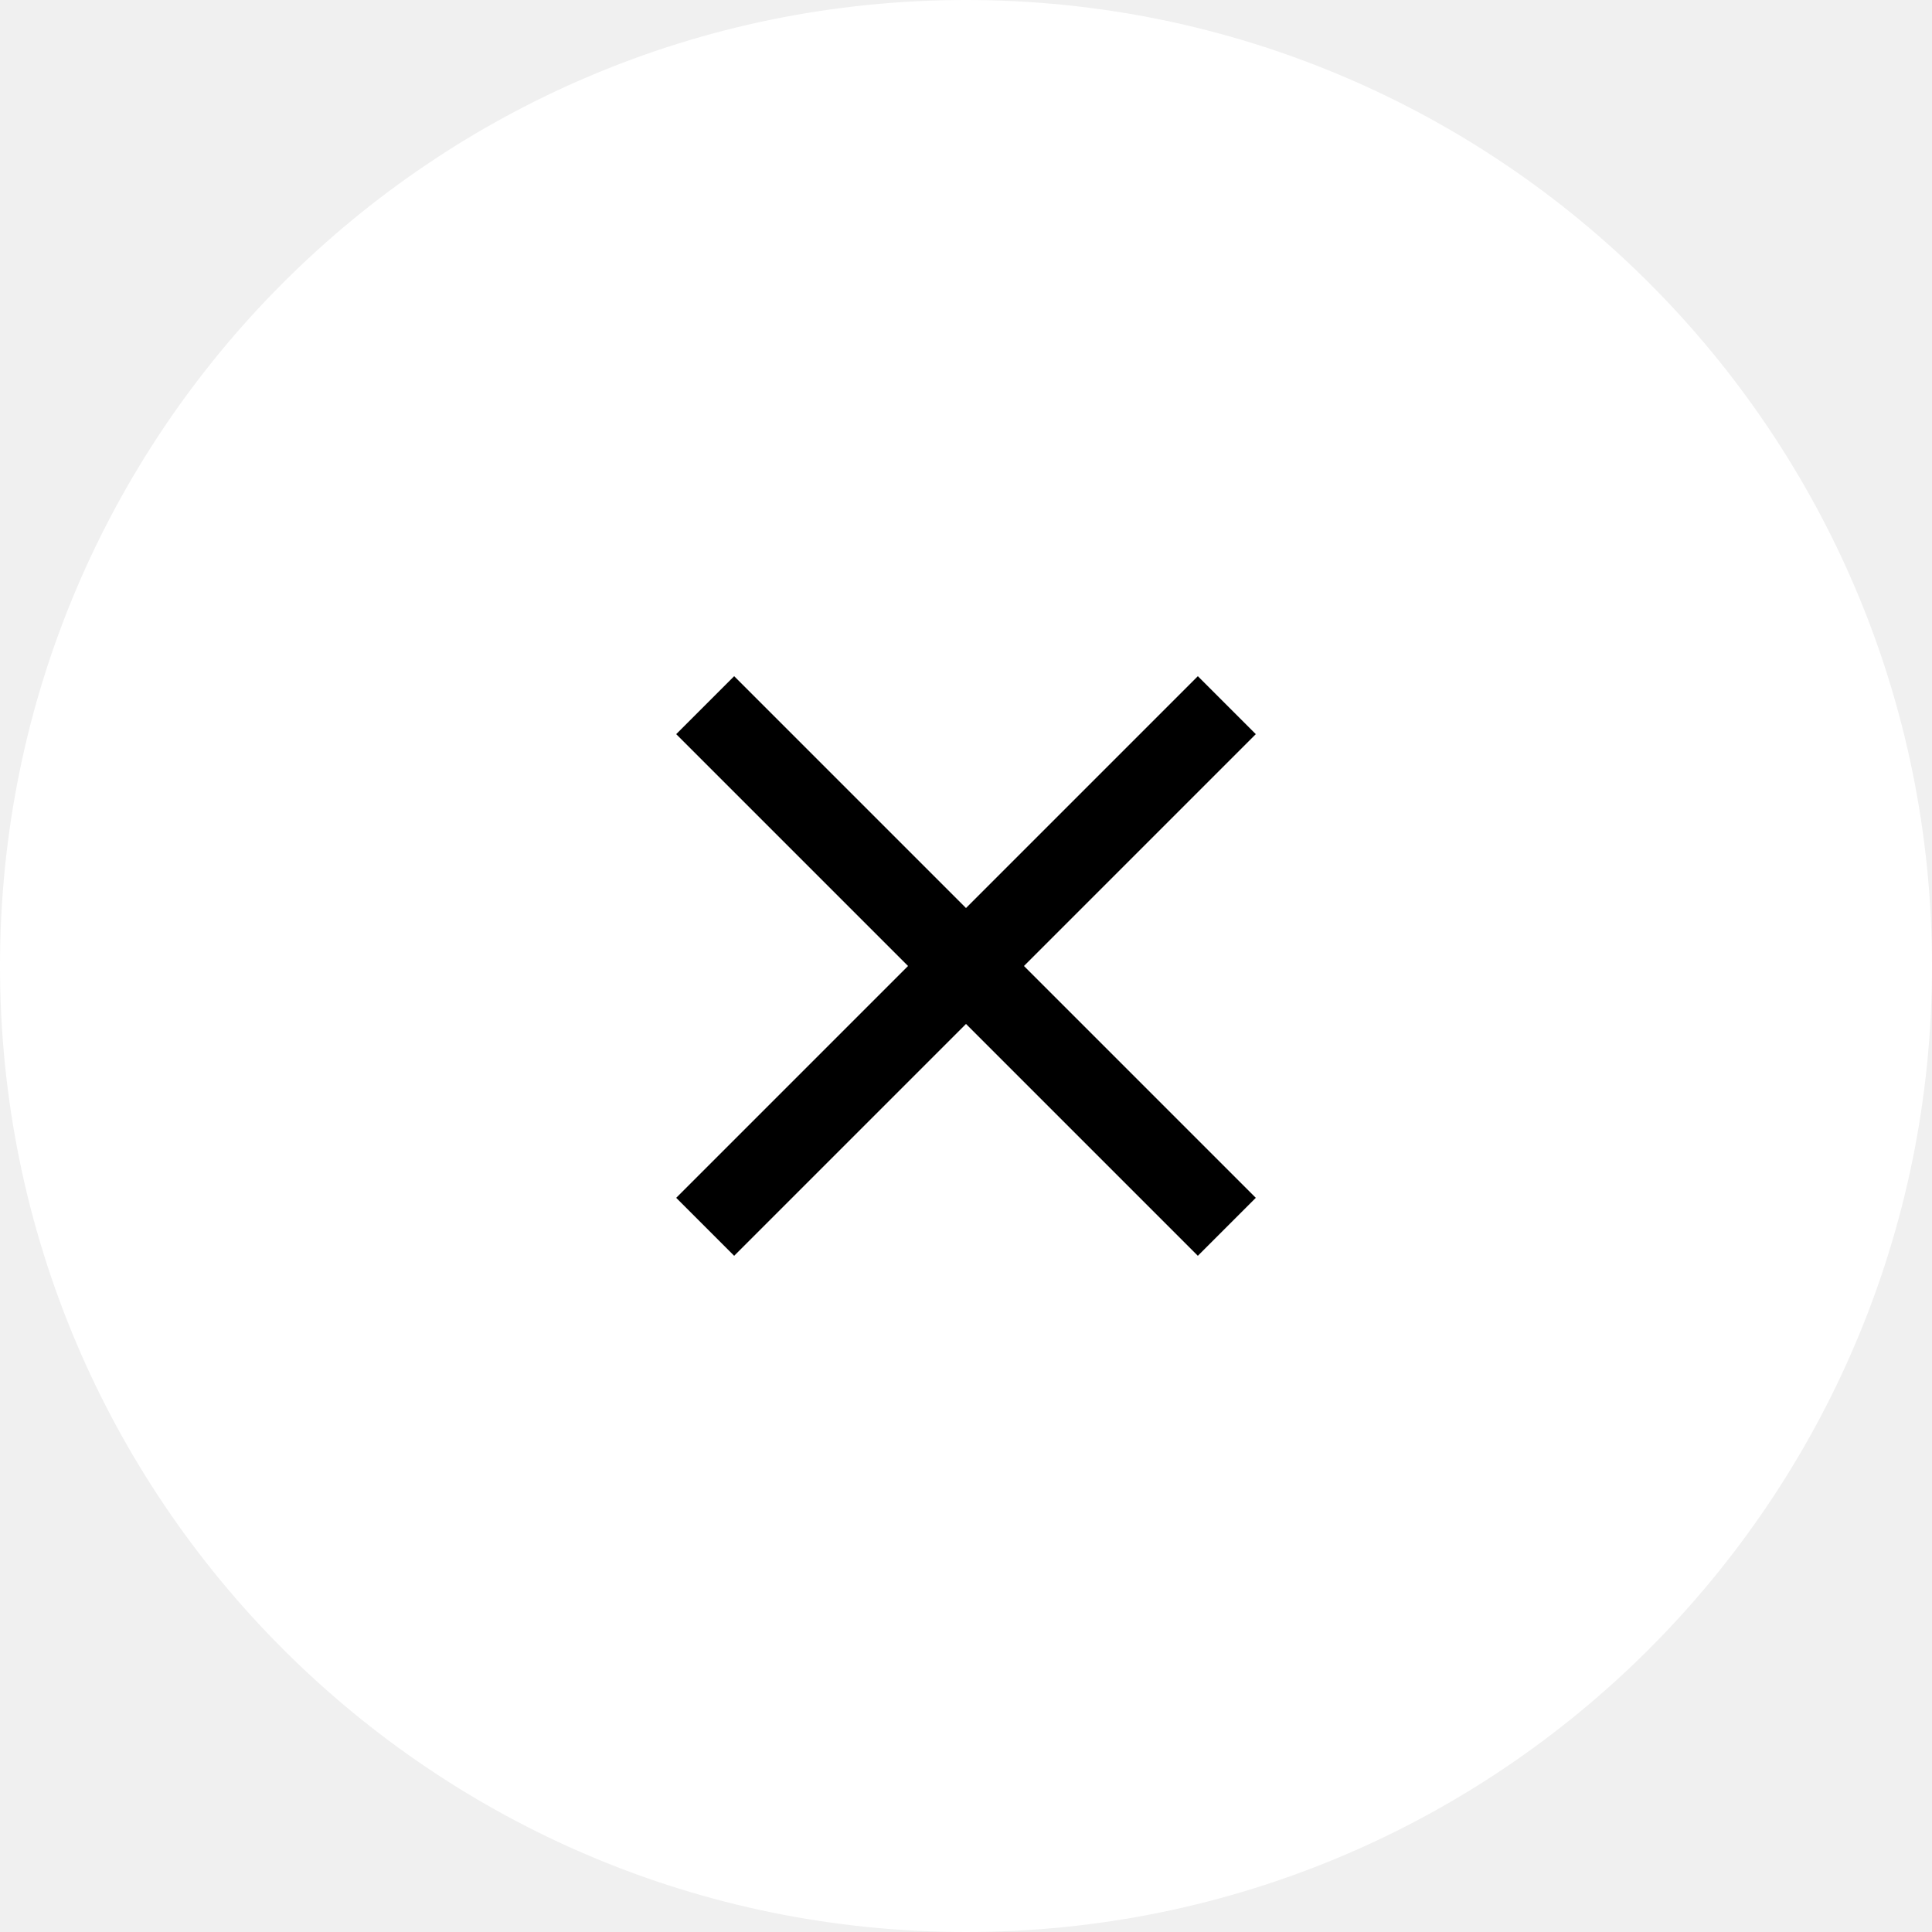
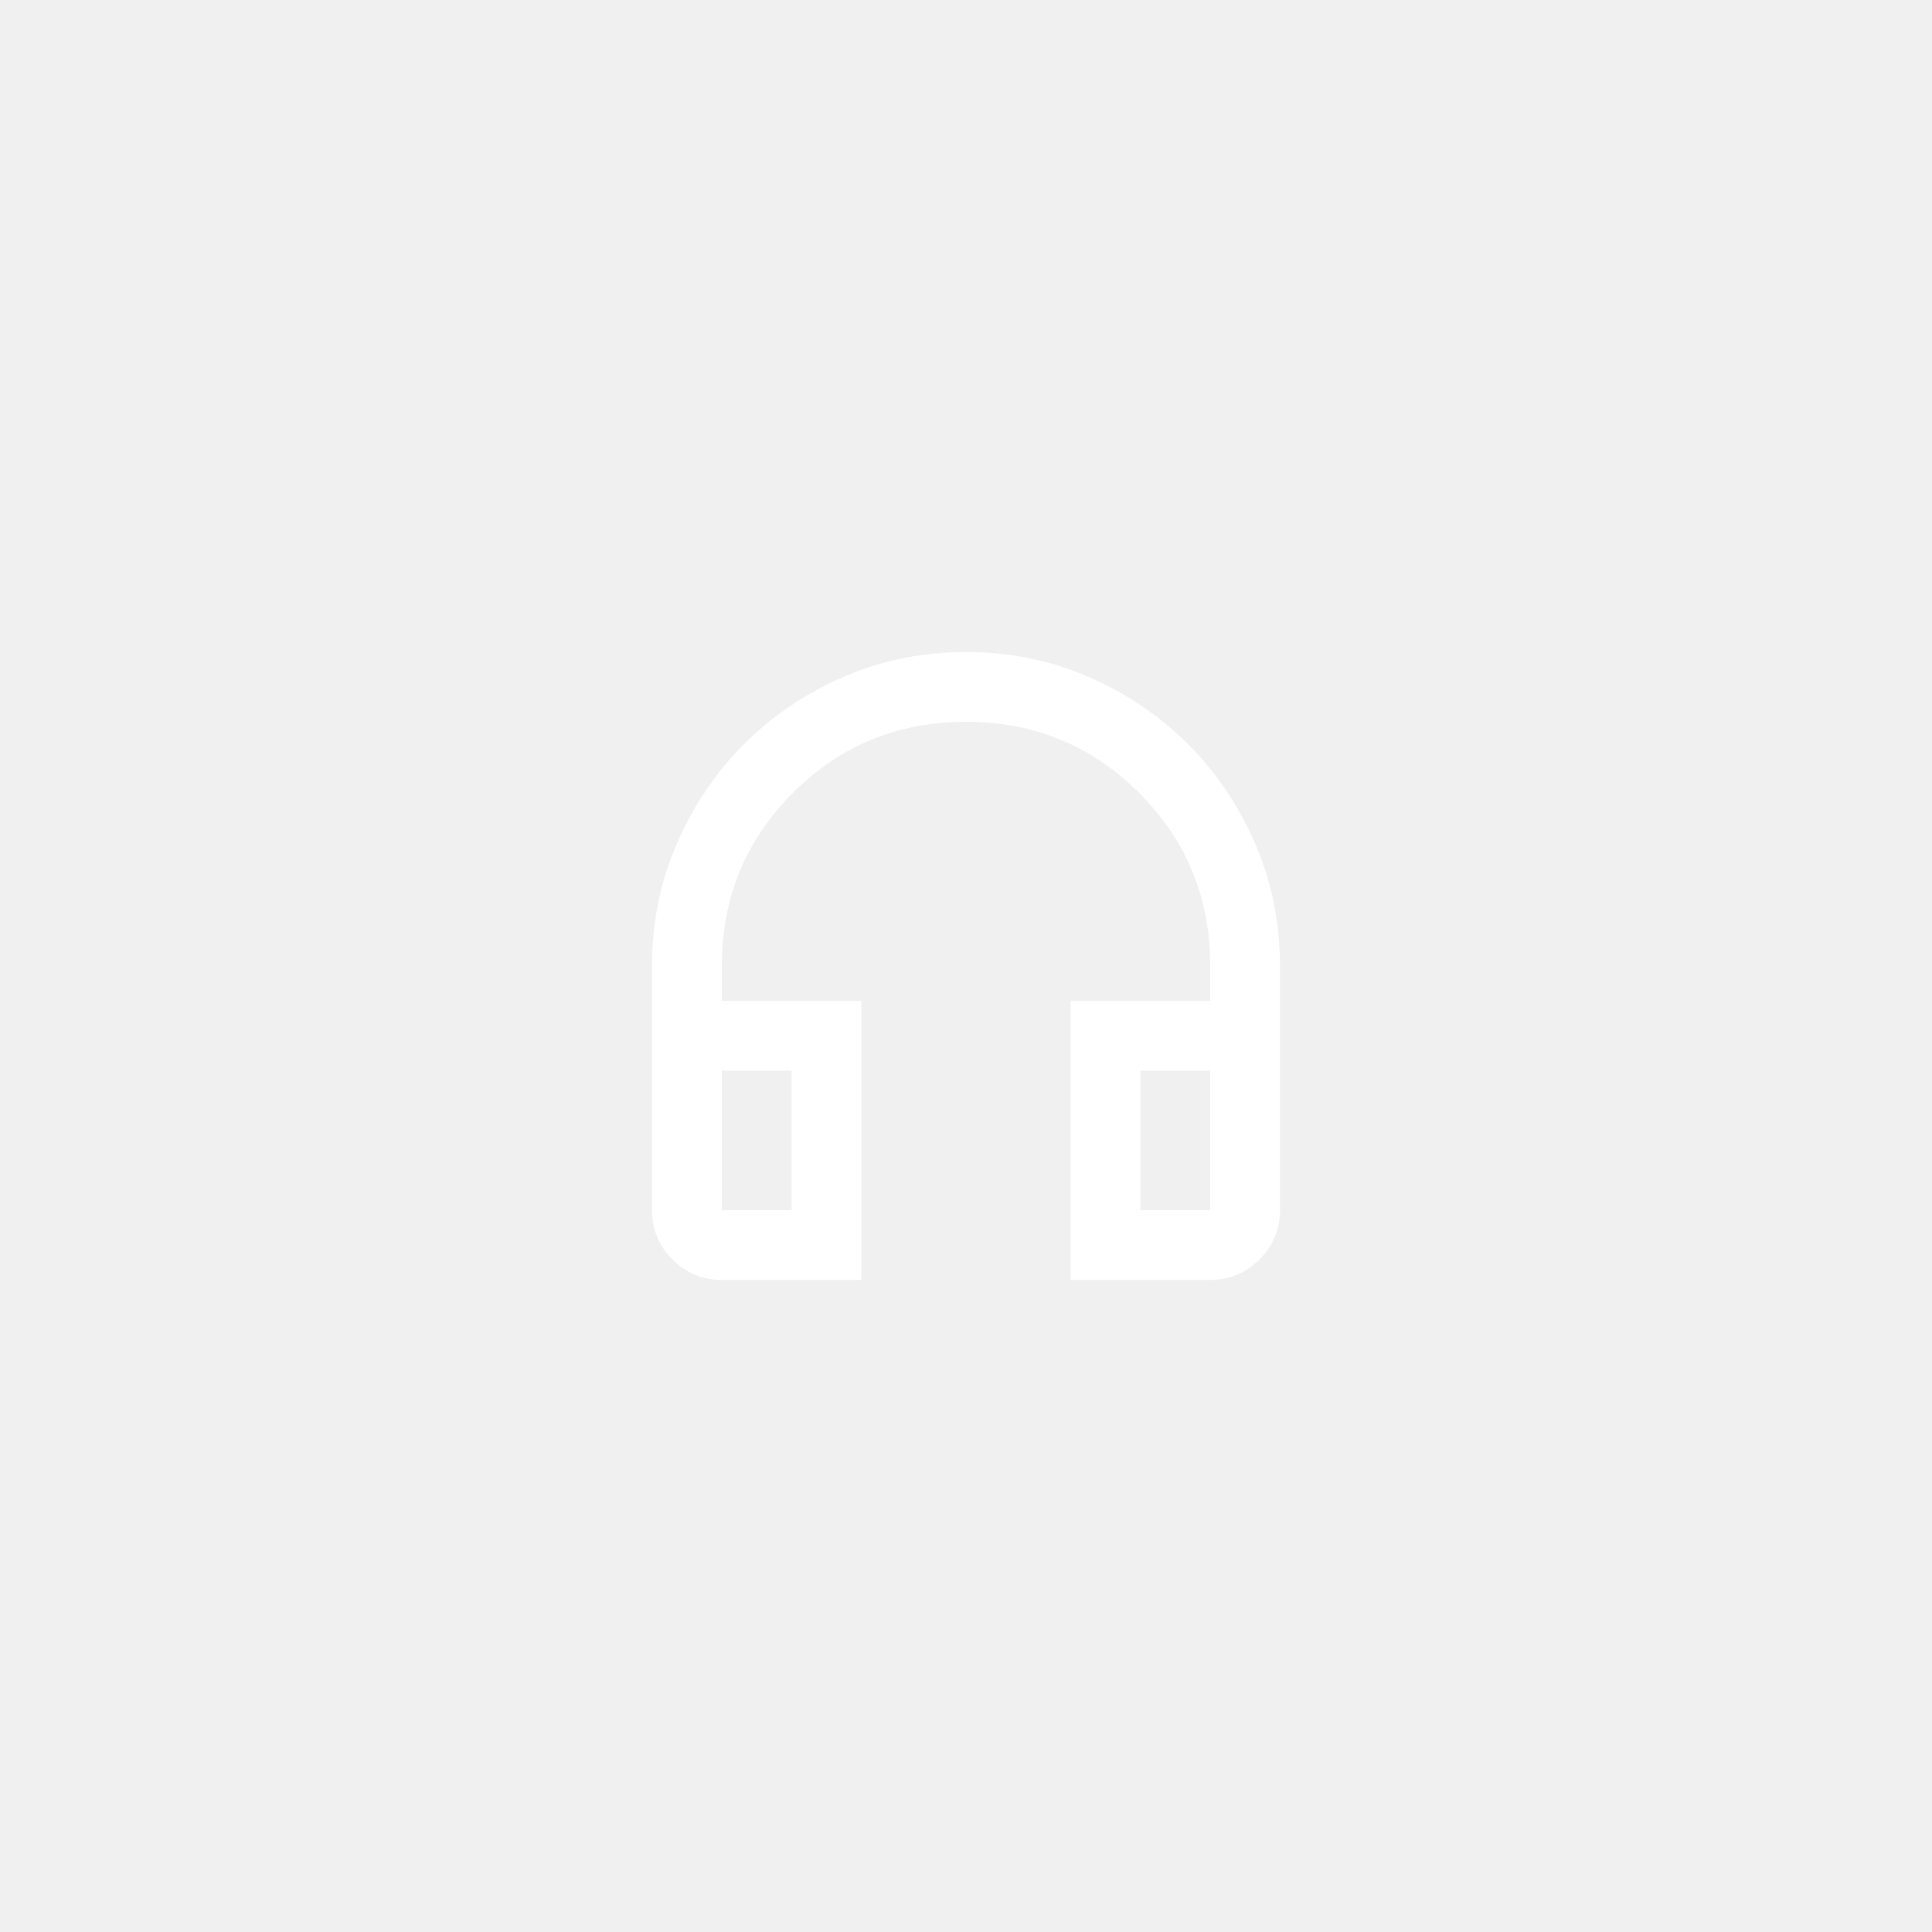
<svg xmlns="http://www.w3.org/2000/svg" viewBox="0 0 40 40" fill="none">
-   <circle cx="20" cy="20" r="20" fill="white" />
-   <path d="M15.2 26L14 24.8L18.8 20L14 15.2L15.2 14L20 18.8L24.8 14L26 15.2L21.2 20L26 24.8L24.8 26L20 21.2L15.2 26Z" fill="black" />
+   <path d="M17.833 26.5H14.944C14.547 26.5 14.207 26.359 13.924 26.076C13.641 25.793 13.5 25.453 13.5 25.056V20C13.5 19.097 13.671 18.252 14.015 17.463C14.358 16.675 14.821 15.989 15.405 15.405C15.989 14.821 16.675 14.358 17.463 14.015C18.252 13.671 19.097 13.5 20 13.5C20.903 13.5 21.748 13.671 22.537 14.015C23.325 14.358 24.011 14.821 24.595 15.405C25.179 15.989 25.642 16.675 25.985 17.463C26.328 18.252 26.5 19.097 26.5 20V25.056C26.5 25.453 26.359 25.793 26.076 26.076C25.793 26.359 25.453 26.5 25.056 26.5H22.167V20.722H25.056V20C25.056 18.592 24.565 17.397 23.584 16.416C22.603 15.435 21.408 14.944 20 14.944C18.592 14.944 17.397 15.435 16.416 16.416C15.435 17.397 14.944 18.592 14.944 20V20.722H17.833V26.5ZM16.389 22.167H14.944V25.056H16.389V22.167ZM23.611 22.167V25.056H25.056V22.167H23.611Z" fill="white" />
</svg>
